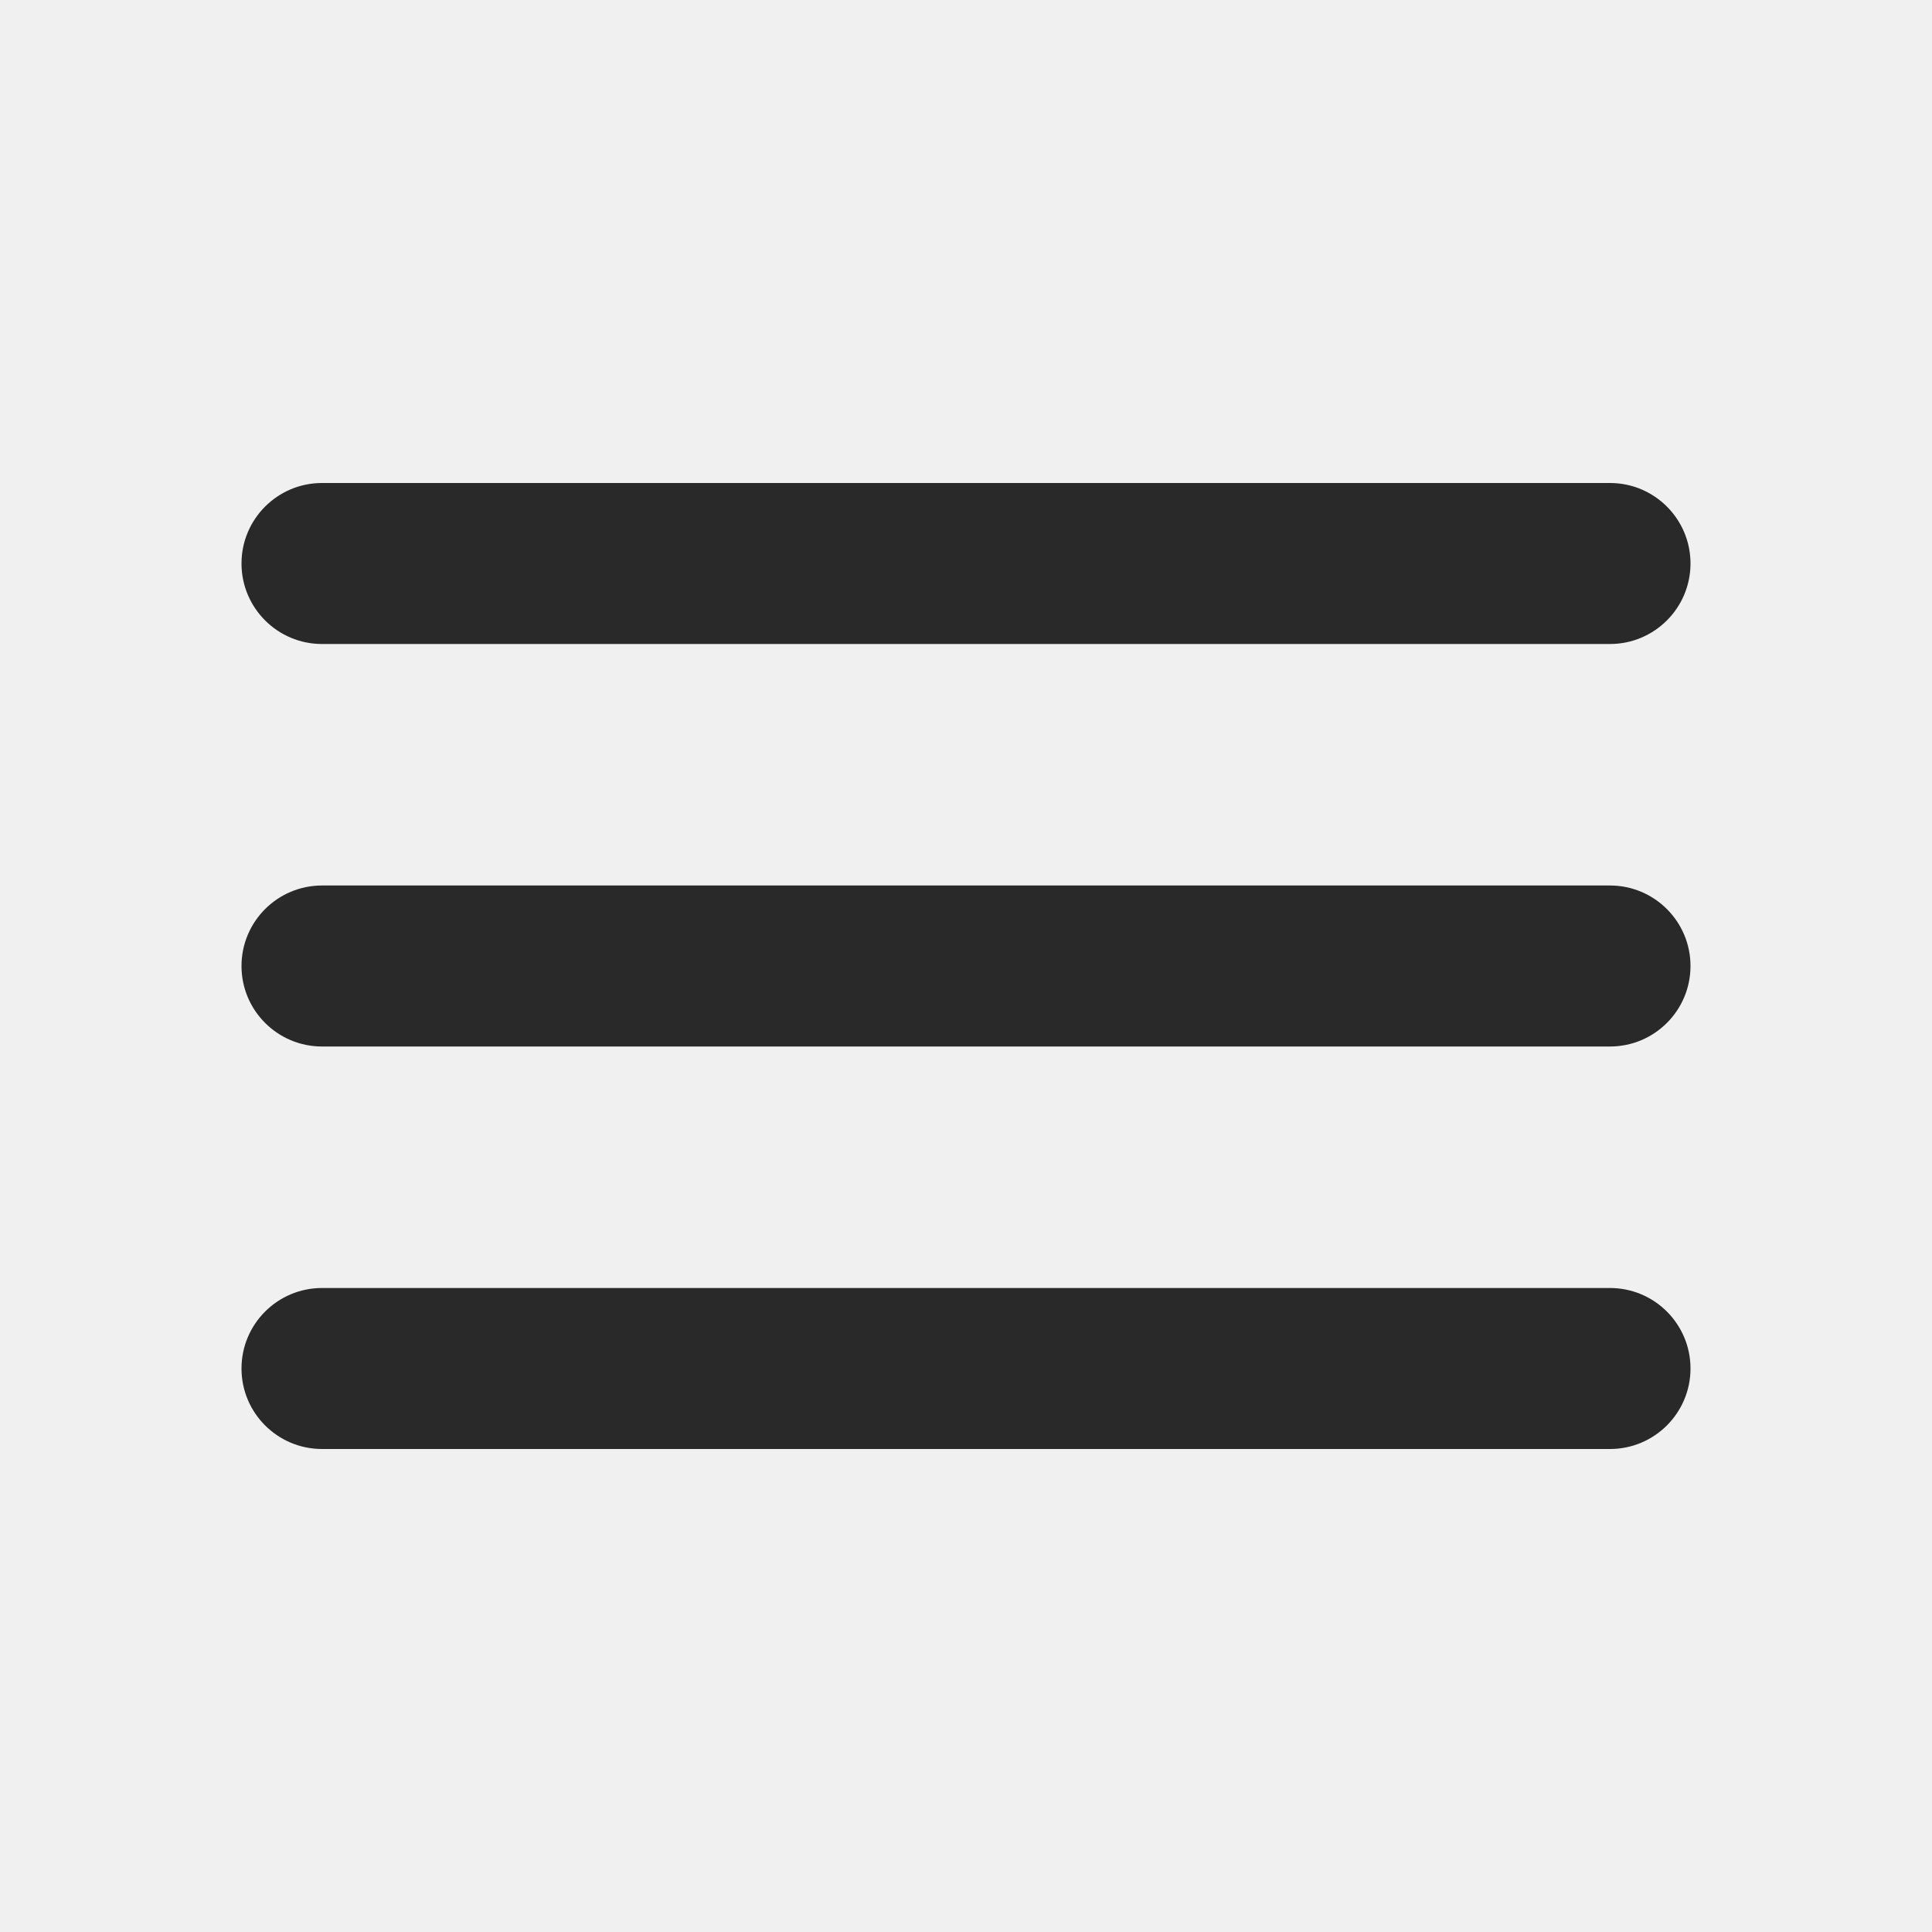
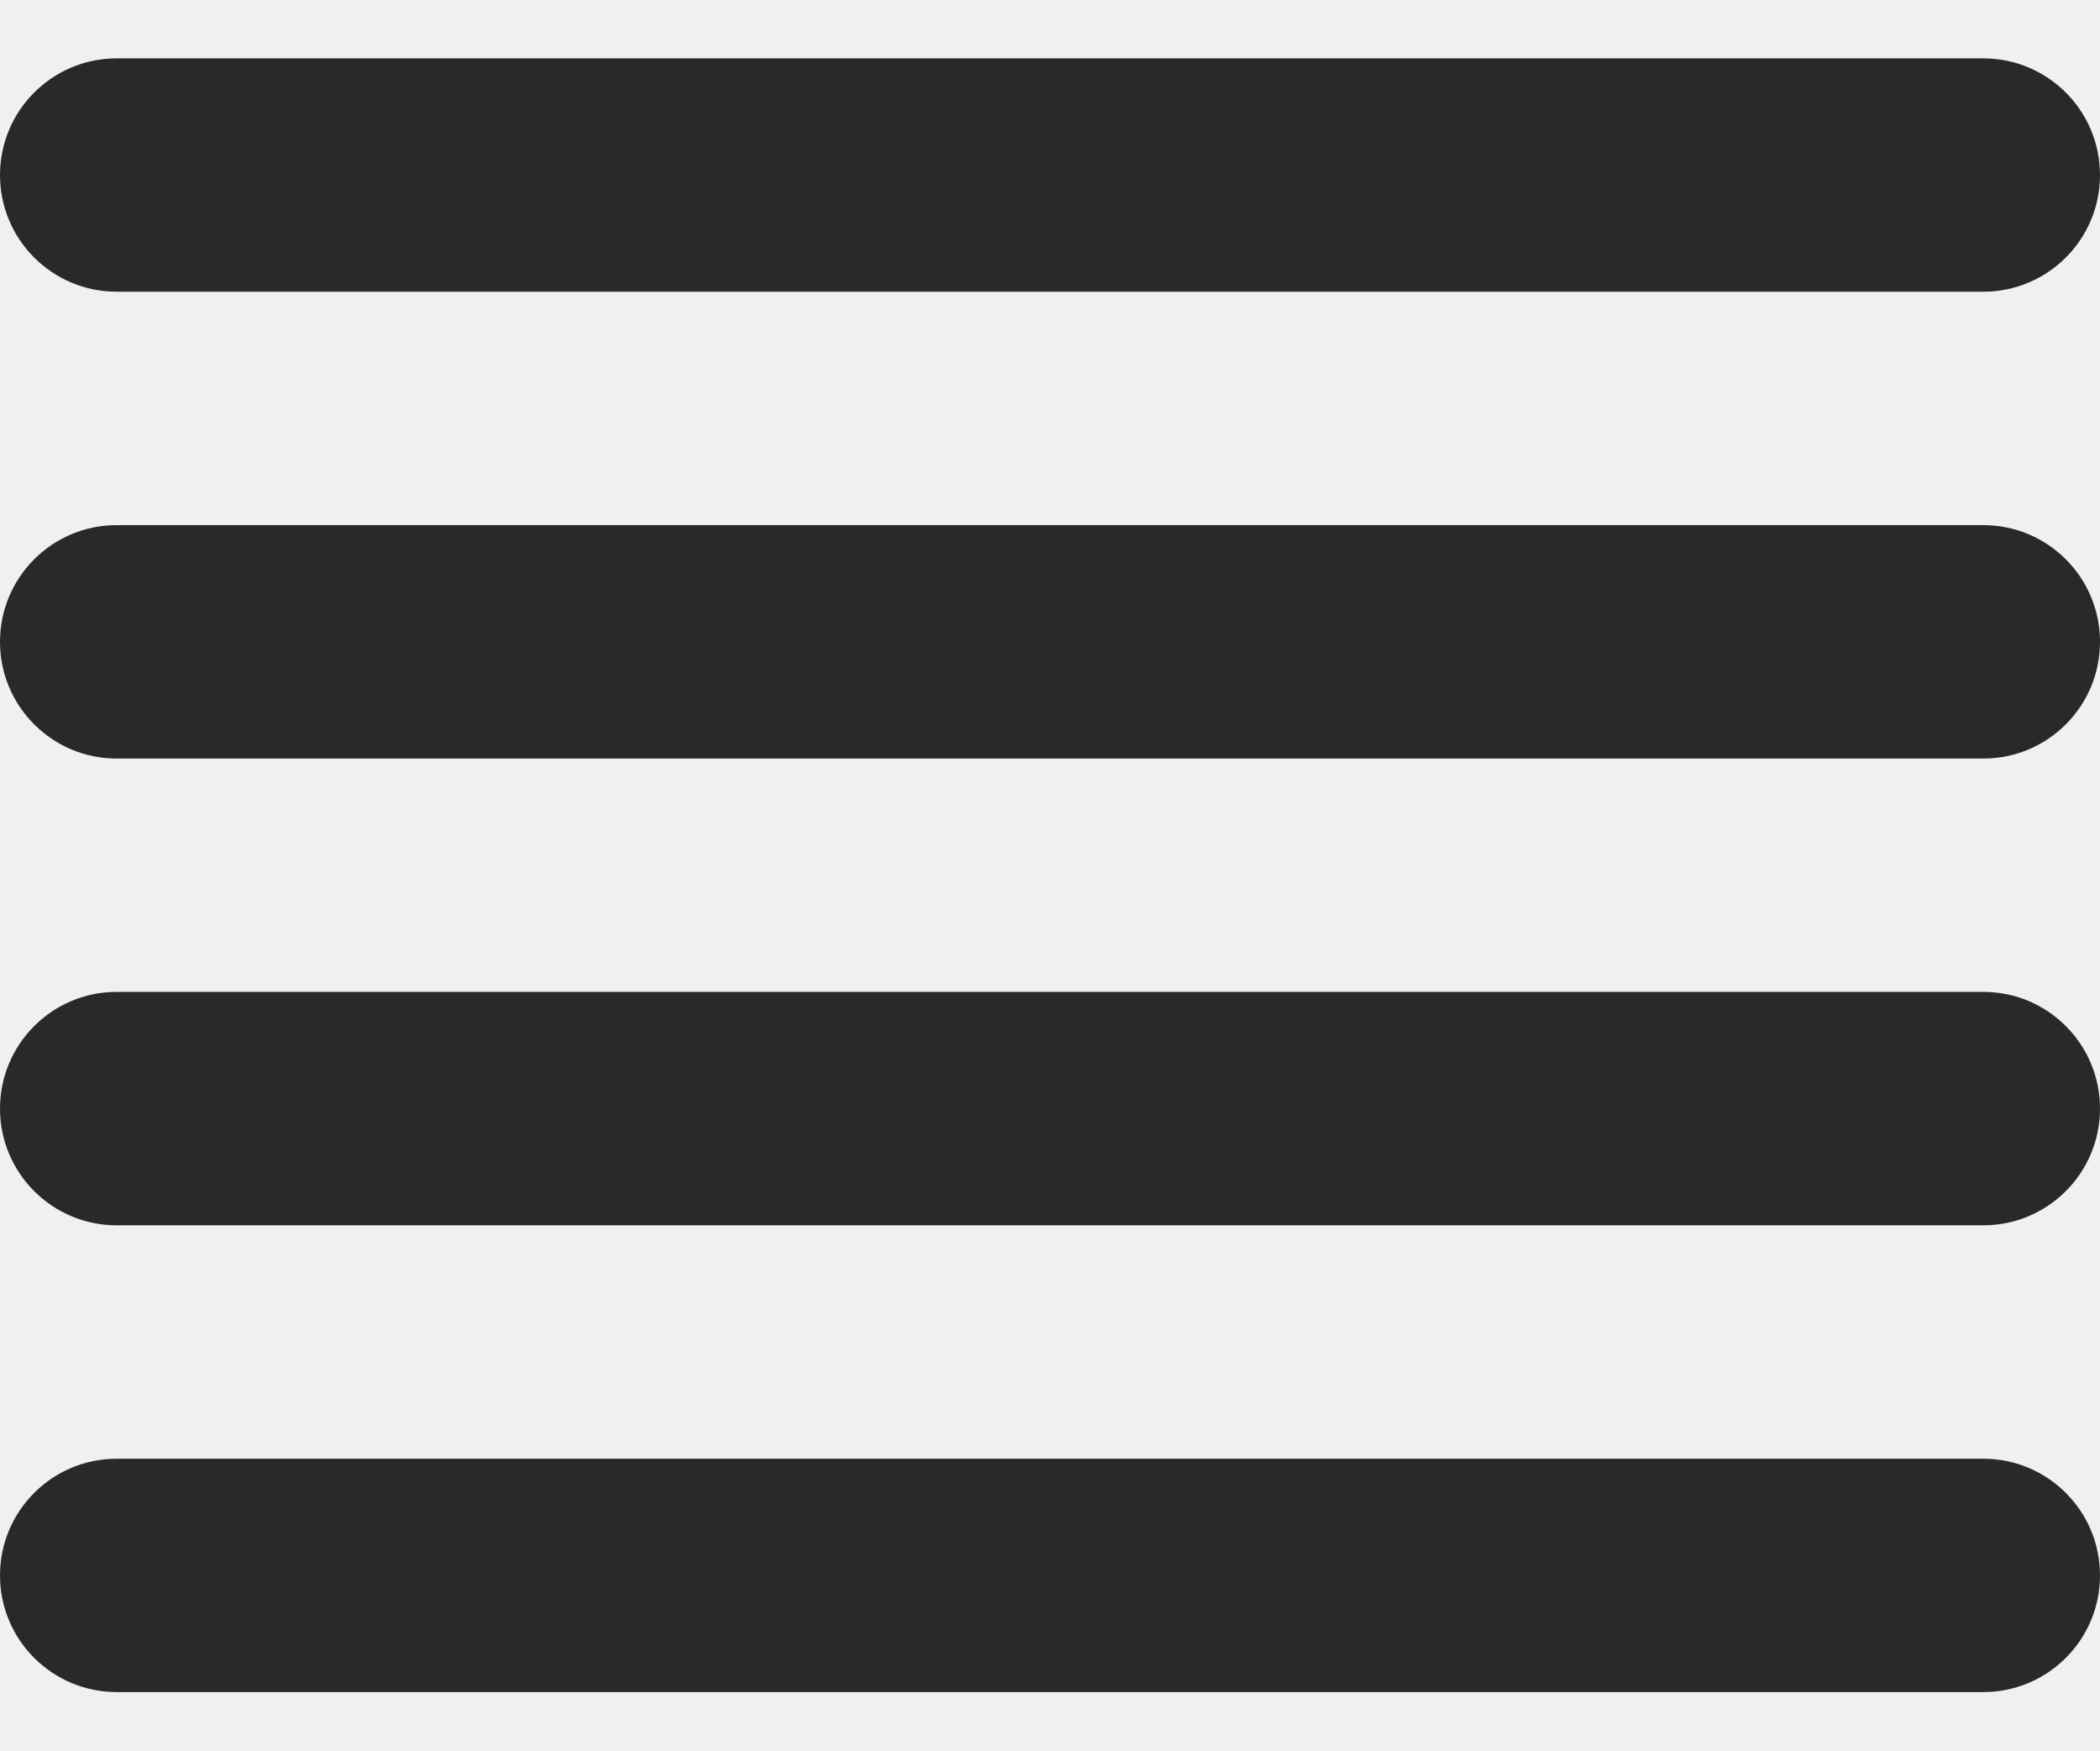
- <svg xmlns="http://www.w3.org/2000/svg" width="24" height="24" viewBox="0 0 24 24" fill="none">
-   <g clip-path="url(#clip0_26_183)">
-     <path d="M3 17C3 17.552 3.448 18 4 18H20C20.552 18 21 17.552 21 17C21 16.448 20.552 16 20 16H4C3.448 16 3 16.448 3 17ZM3 12C3 12.552 3.448 13 4 13H20C20.552 13 21 12.552 21 12C21 11.448 20.552 11 20 11H4C3.448 11 3 11.448 3 12ZM4 6C3.448 6 3 6.448 3 7C3 7.552 3.448 8 4 8H20C20.552 8 21 7.552 21 7C21 6.448 20.552 6 20 6H4Z" fill="#292929" />
-   </g>
-   <defs>
-     <clipPath id="clip0_26_183">
-       <rect width="24" height="24" fill="white" />
-     </clipPath>
-   </defs>
+ <svg xmlns="http://www.w3.org/2000/svg" width="24" height="20" viewBox="0 0 24 20" fill="none">
+   <path d="M0 12.667C0 13.403 0.597 14 1.333 14H22.667C23.403 14 24 13.403 24 12.667C24 11.93 23.403 11.333 22.667 11.333H1.333C0.597 11.333 0 11.93 0 12.667ZM0 7.333C0 8.07 0.597 8.667 1.333 8.667H22.667C23.403 8.667 24 8.07 24 7.333C24 6.597 23.403 6 22.667 6H1.333C0.597 6 0 6.597 0 7.333ZM1.333 0.667C0.597 0.667 0 1.264 0 2C0 2.736 0.597 3.333 1.333 3.333H22.667C23.403 3.333 24 2.736 24 2C24 1.264 23.403 0.667 22.667 0.667H1.333Z" fill="#292929" />
+   <path d="M22.667 19.333H1.333C0.597 19.333 0 18.736 0 18C0 17.264 0.597 16.667 1.333 16.667H22.667C23.403 16.667 24 17.264 24 18C24 18.736 23.403 19.333 22.667 19.333Z" fill="#292929" />
</svg>
